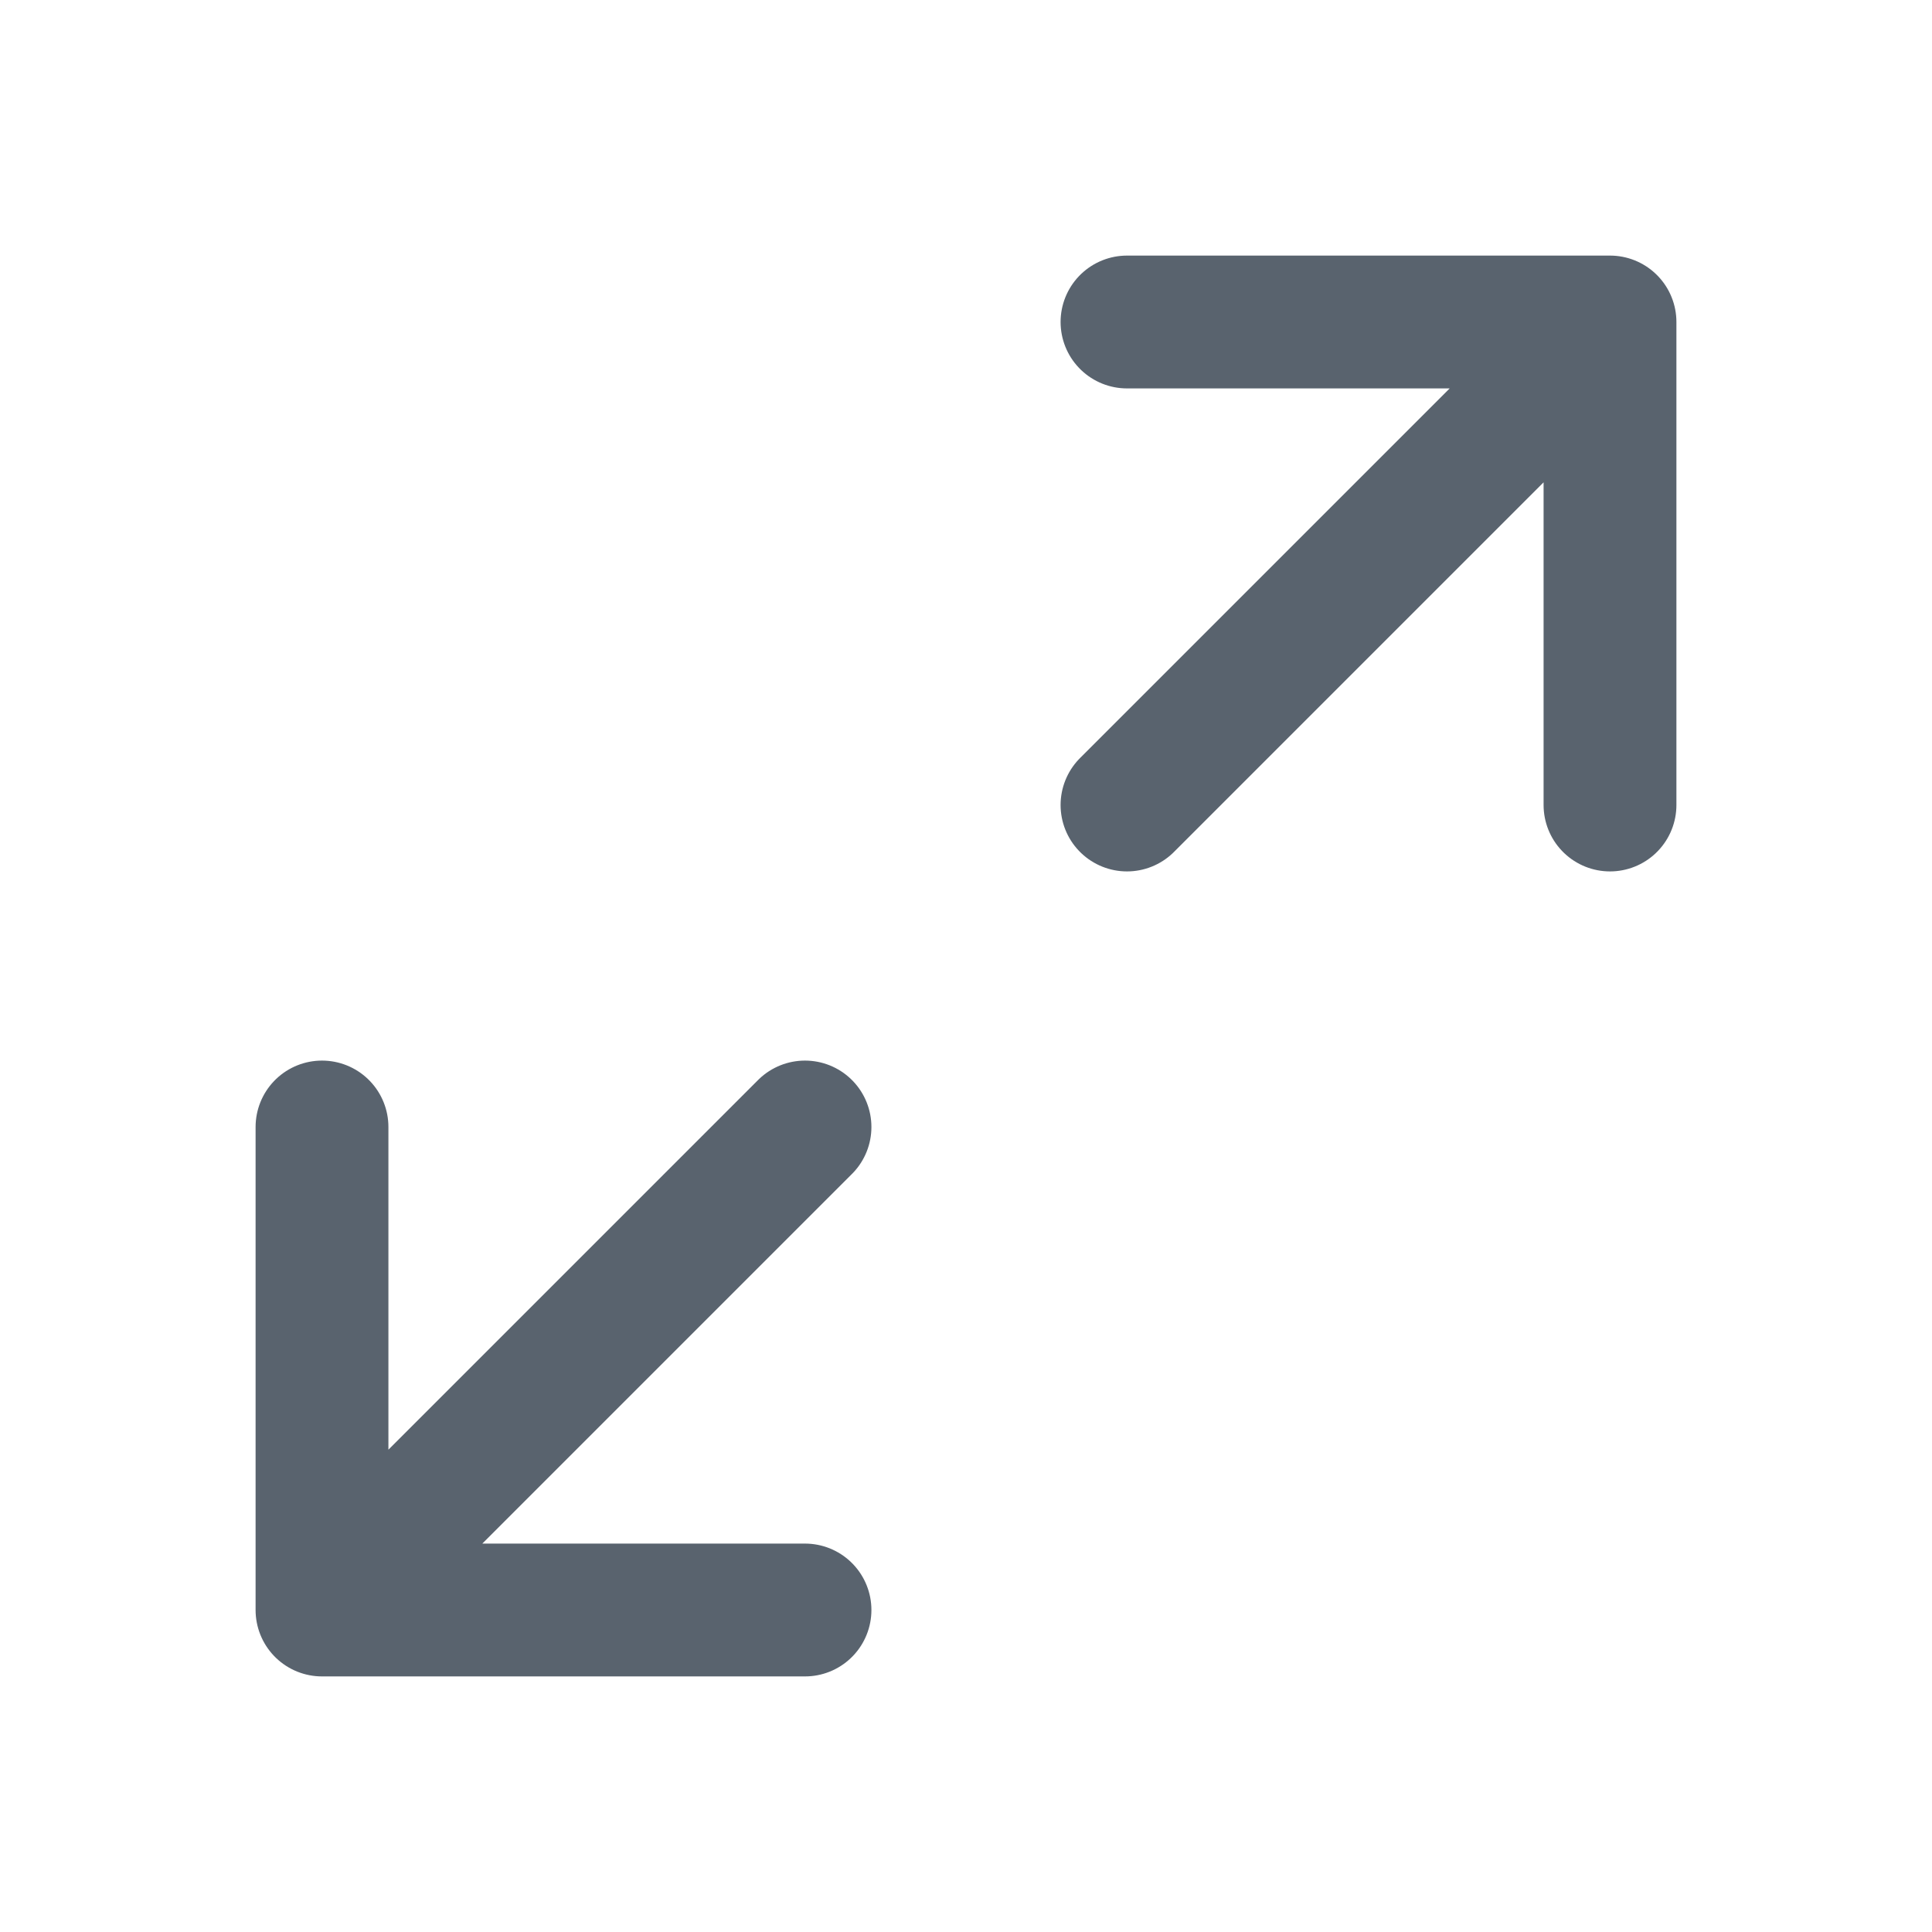
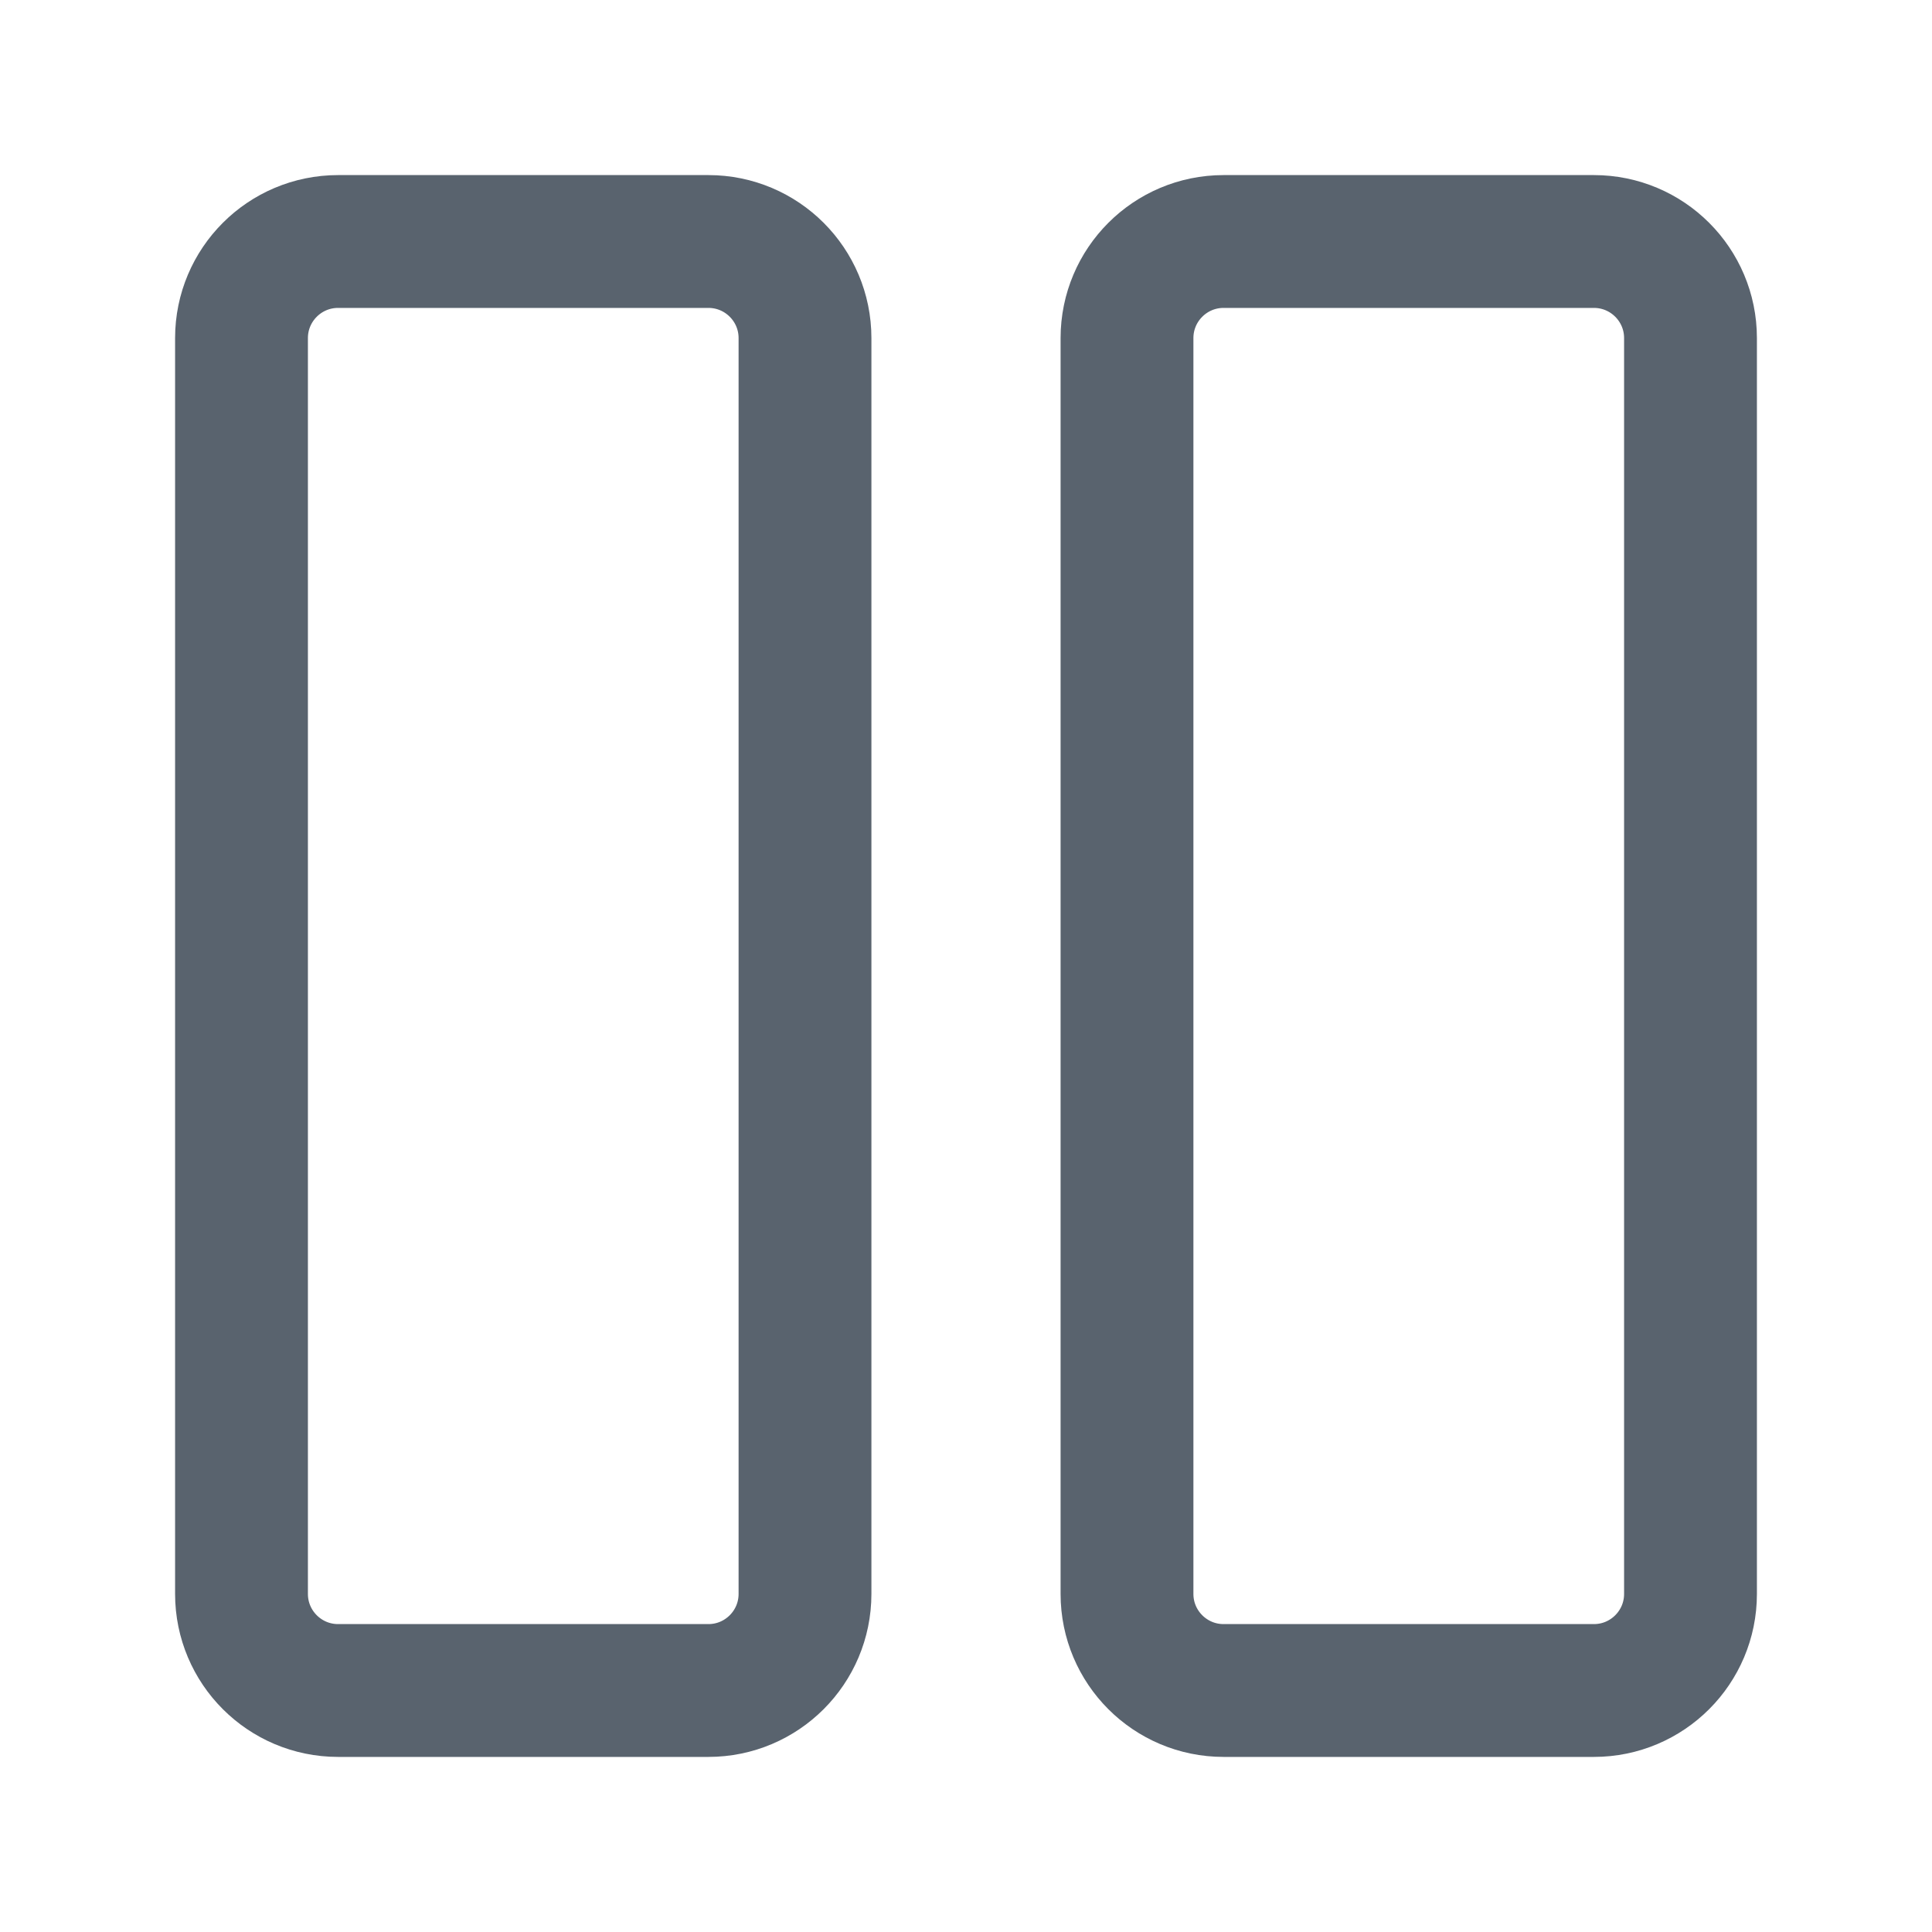
<svg xmlns="http://www.w3.org/2000/svg" viewBox="0 0 24 24" width="24" height="24" fill="none" stroke="#59636e" stroke-width="1.65" stroke-linecap="round" stroke-linejoin="round">
-   <path d="M14 4h6v6m0-6-6 6M10 20H4v-6m0 6 6-6" />
+   <rect x="3" y="3" width="7" height="18" rx="1.2" />
+   <rect x="14" y="3" width="7" height="18" rx="1.2" />
</svg>
